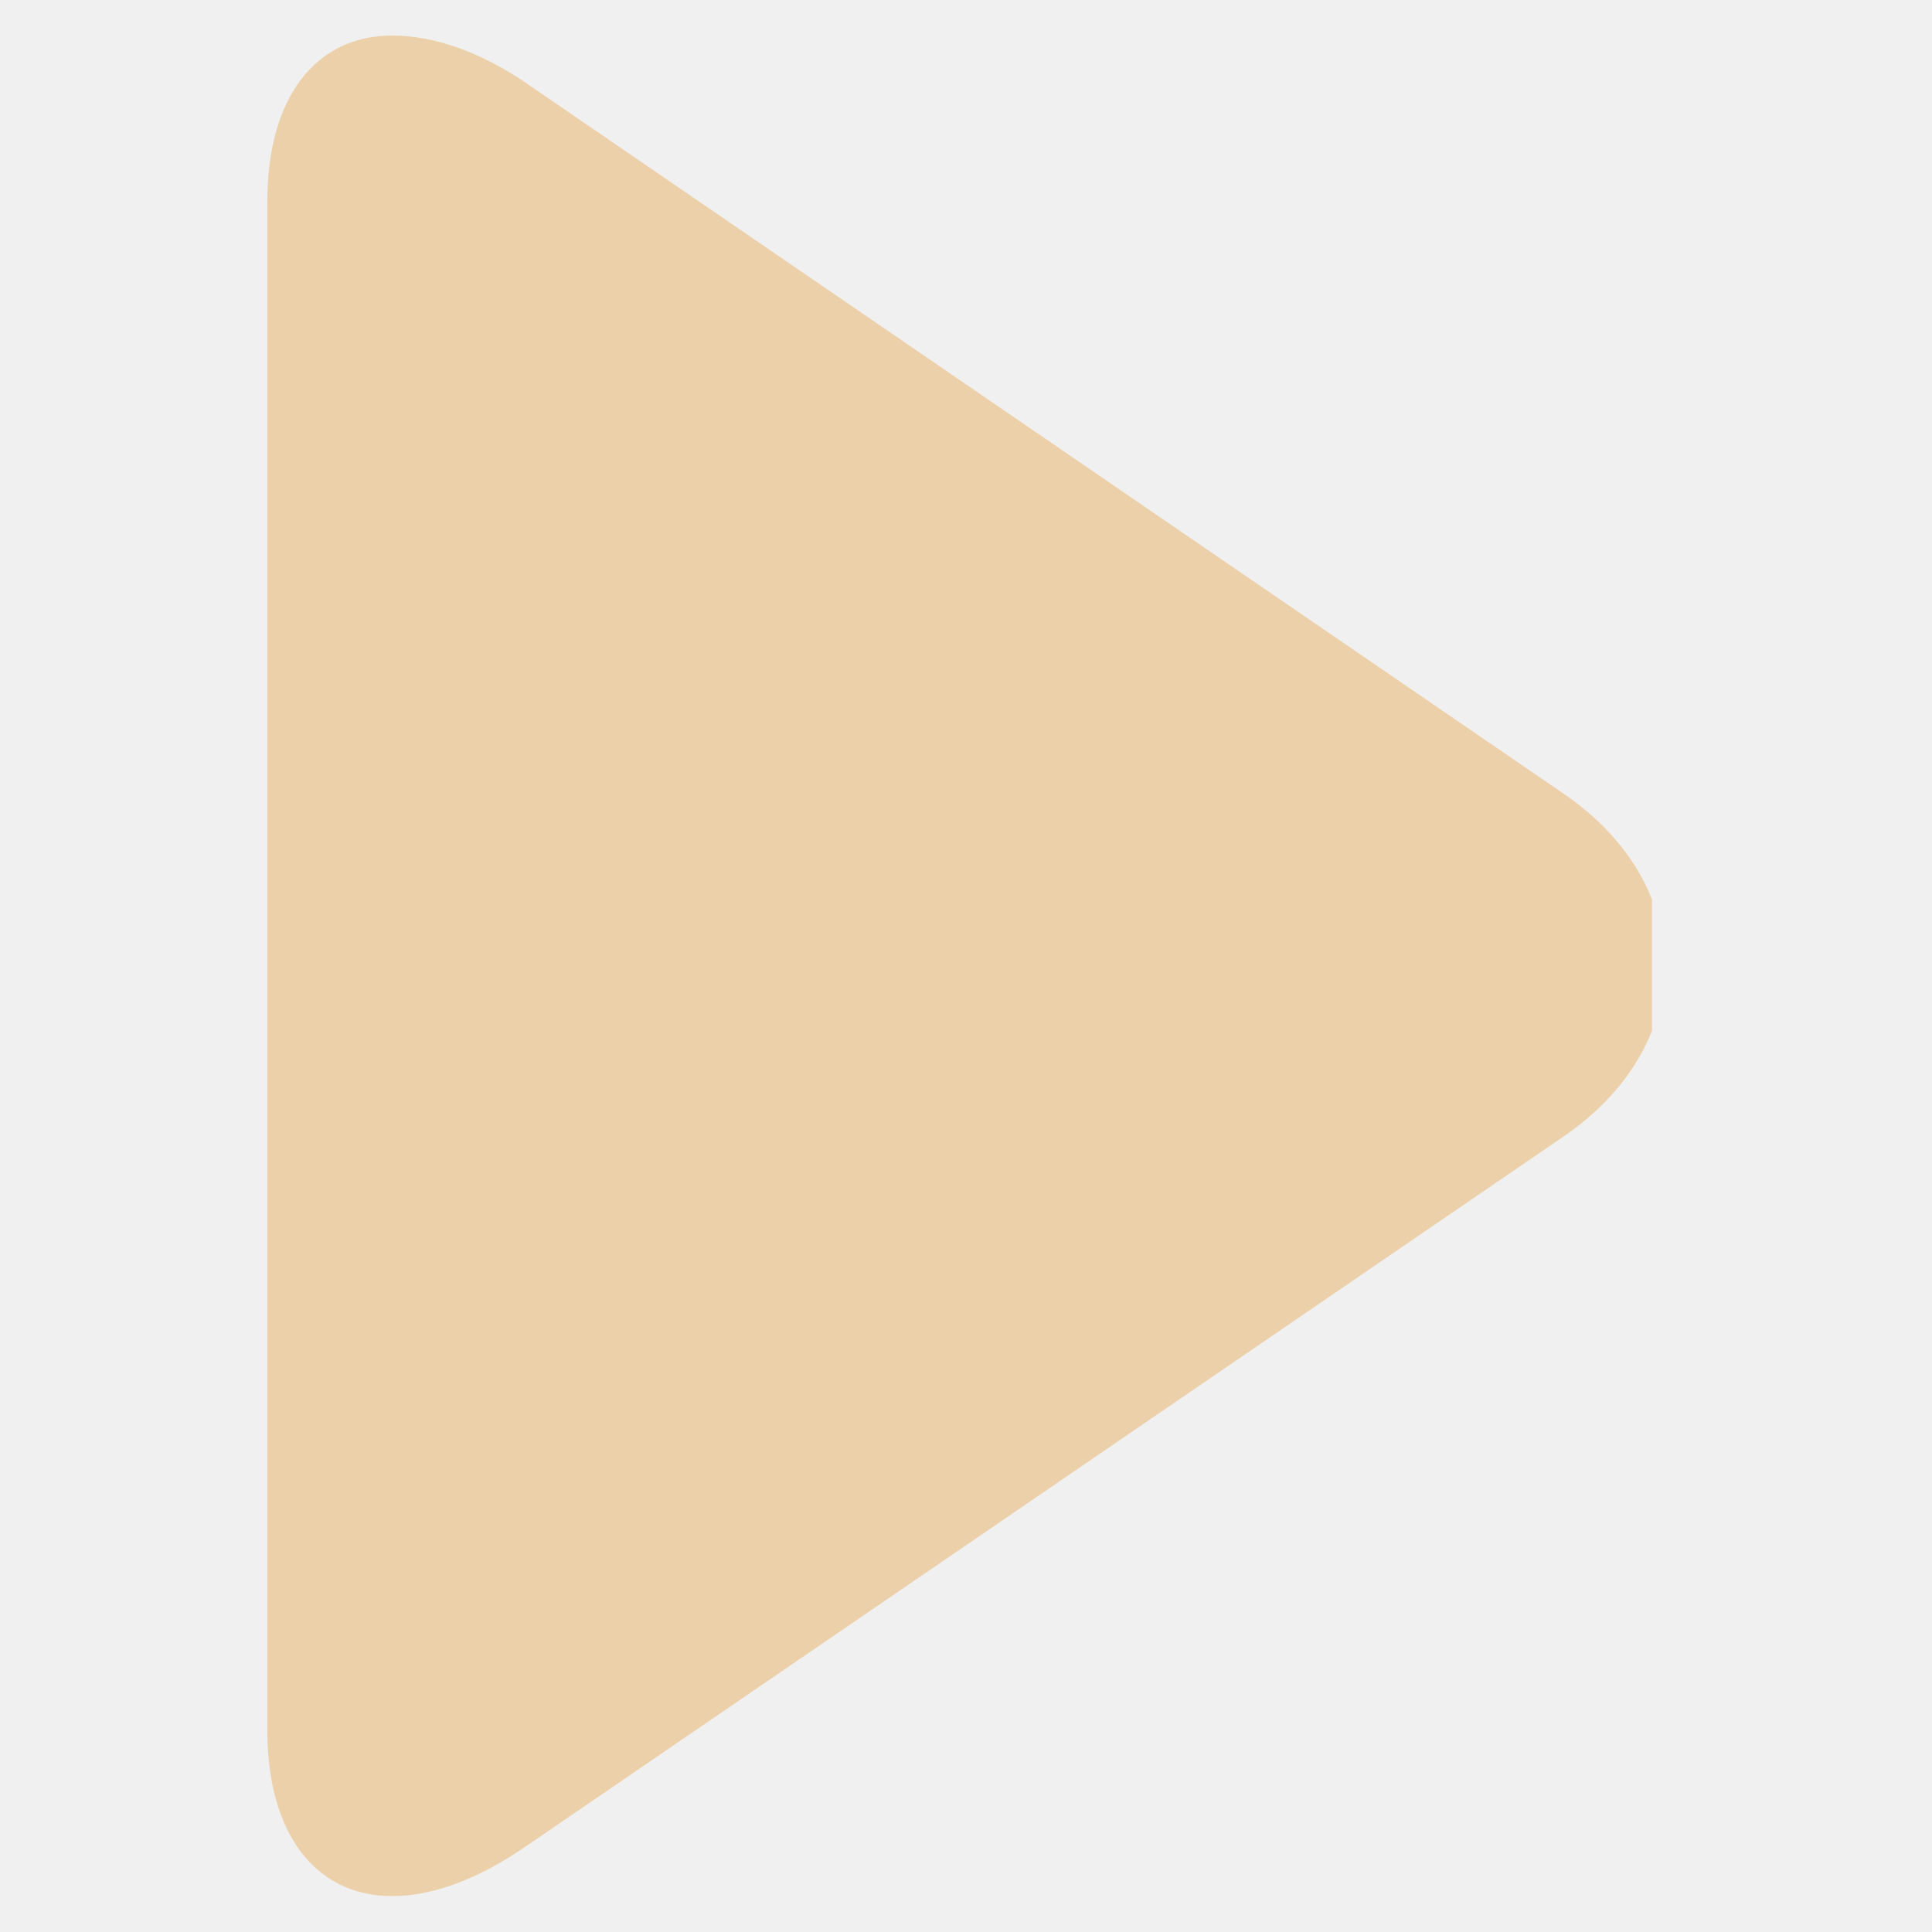
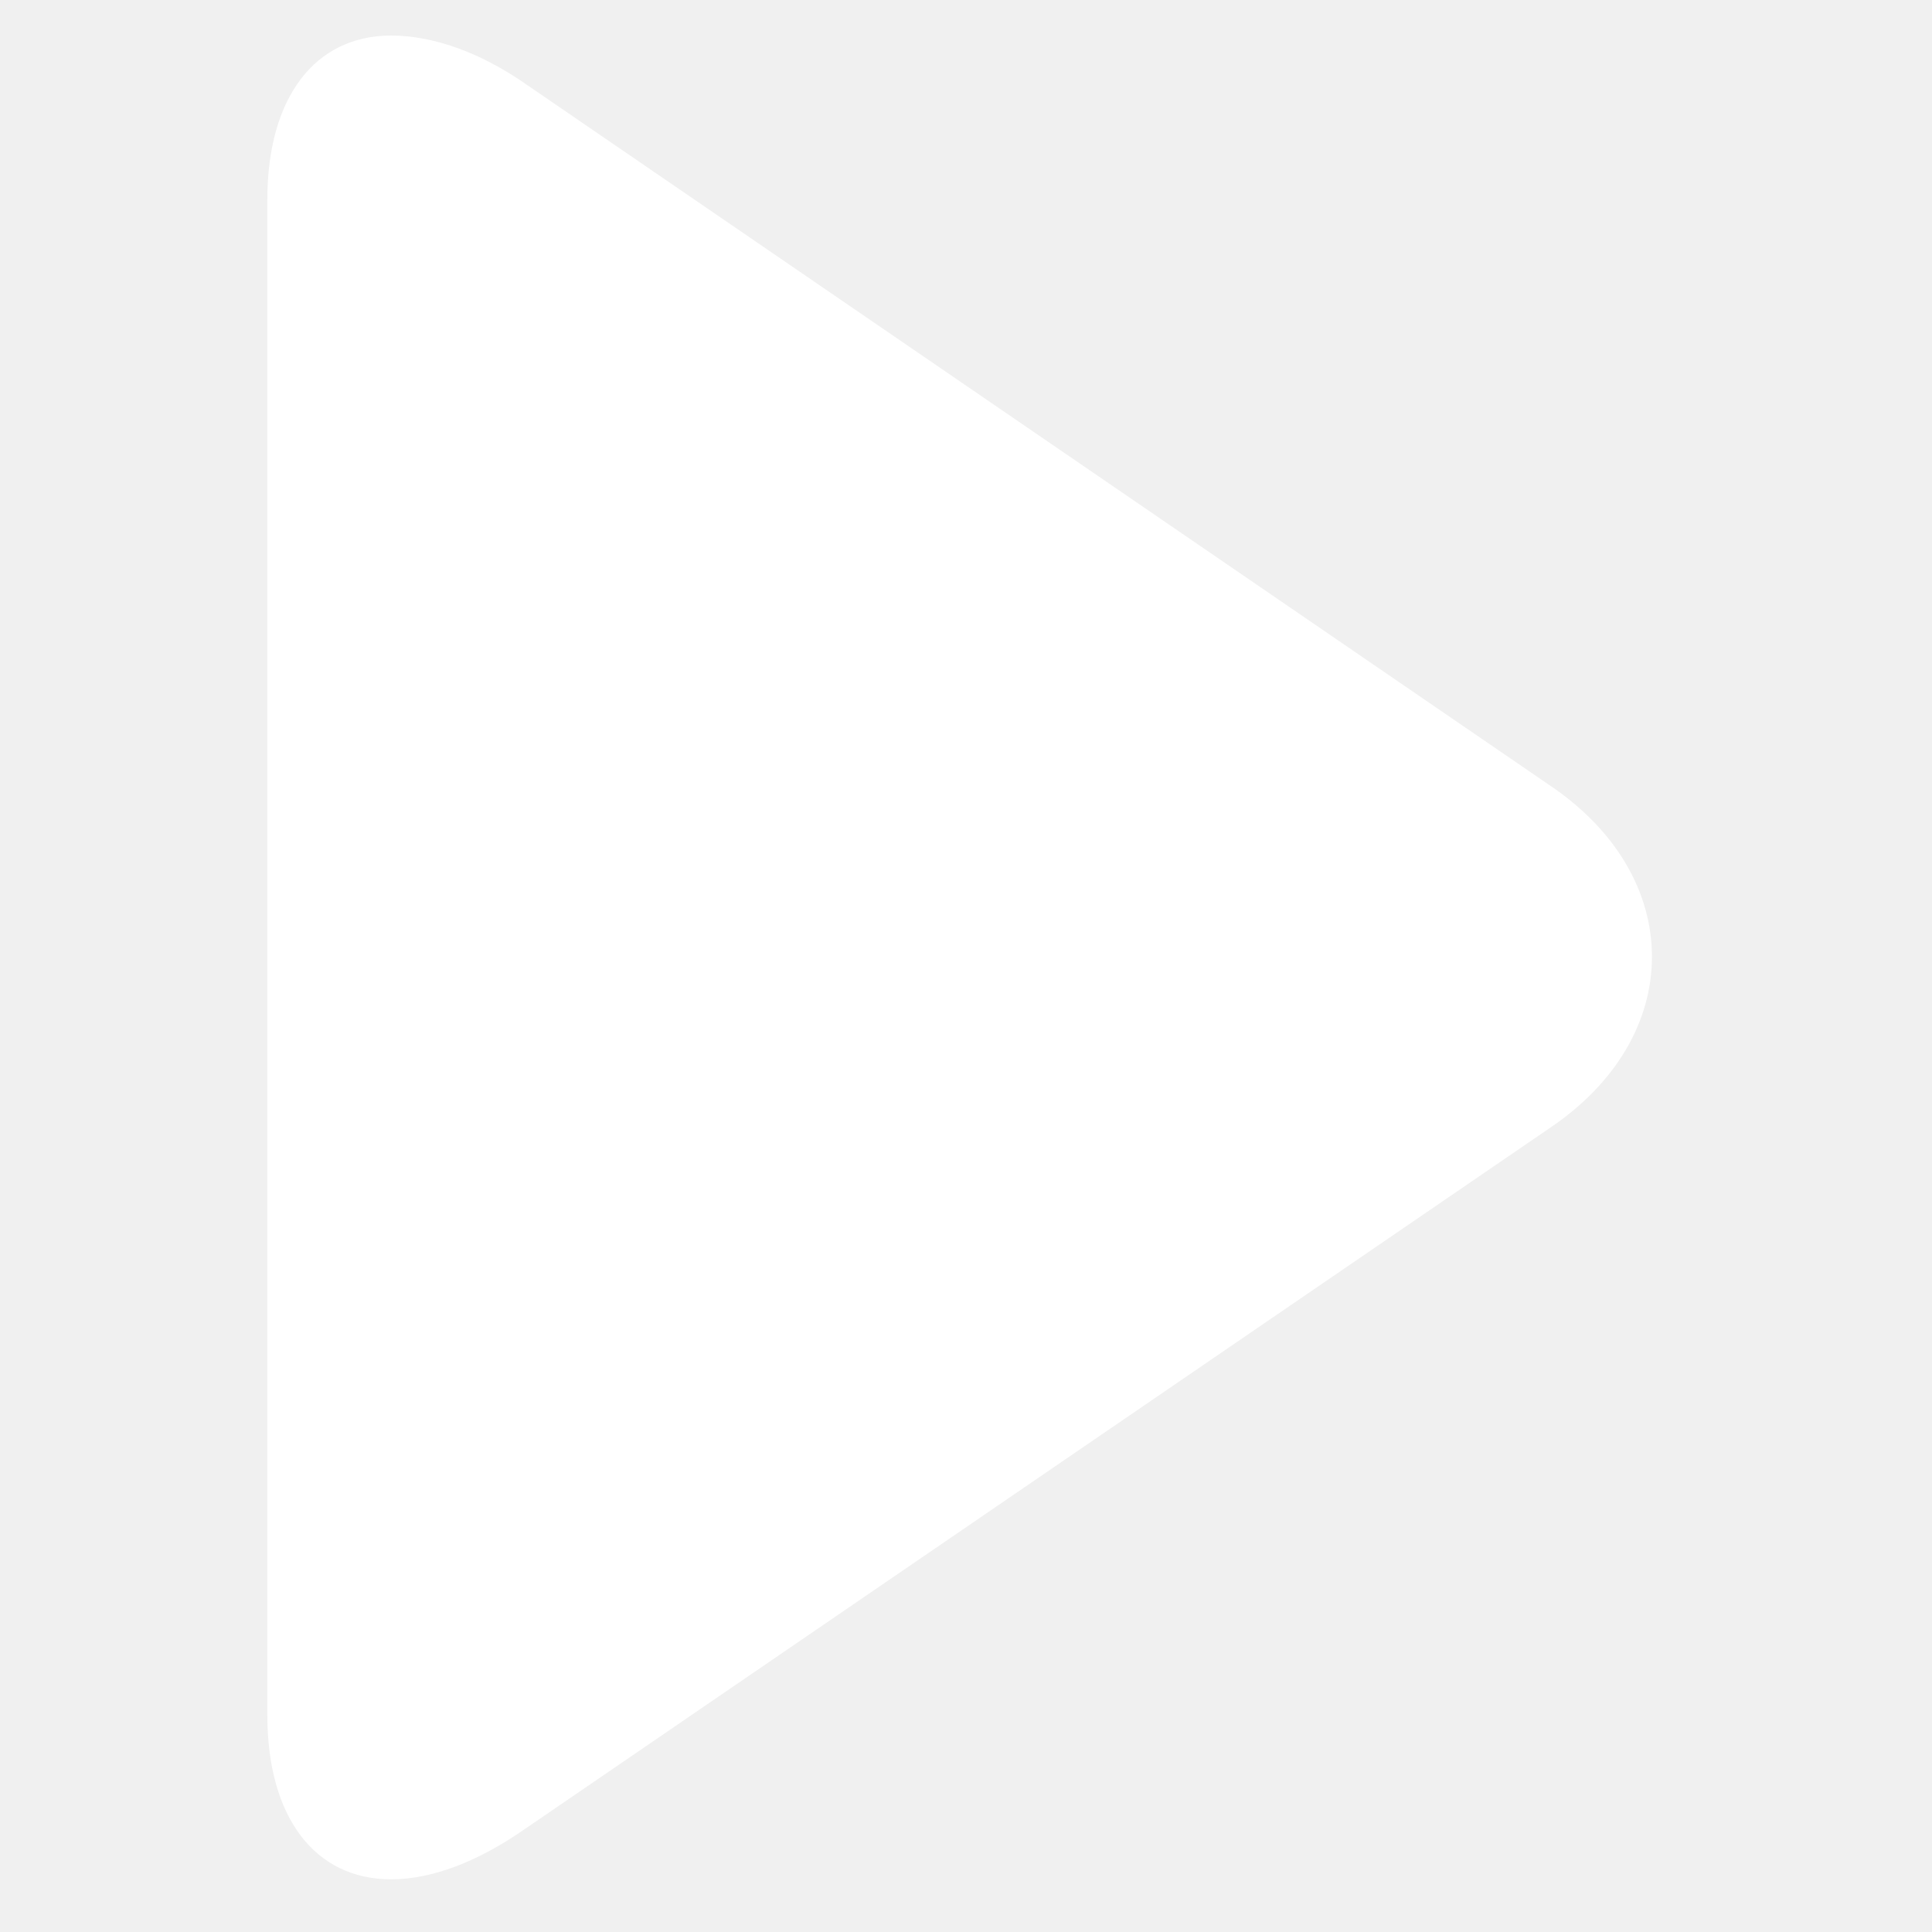
- <svg xmlns="http://www.w3.org/2000/svg" width="60" zoomAndPan="magnify" viewBox="0 0 45 45" height="60" preserveAspectRatio="xMidYMid meet" version="1.0">
+ <svg xmlns="http://www.w3.org/2000/svg" width="60" zoomAndPan="magnify" viewBox="0 0 45 45" height="60" preserveAspectRatio="xMidYMid meet" version="1.2">
  <defs>
-     <clipPath id="1b2cb493eb">
-       <path d="M 6.227 0.805 L 38.477 0.805 L 38.477 44.305 L 6.227 44.305 Z M 6.227 0.805 " clip-rule="nonzero" />
+     <clipPath id="96a5be1d2a">
+       <path d="M 6.227 0.805 L 38.477 0.805 L 38.477 44 L 6.227 44 Z M 6.227 0.805 " />
    </clipPath>
  </defs>
-   <g clip-path="url(#1b2cb493eb)">
-     <path fill="#ecd0a9" d="M 9.137 44.164 C 10.086 44.164 11.168 43.758 12.285 42.98 L 36.371 26.504 C 37.926 25.457 38.77 24 38.77 22.477 C 38.77 20.957 37.926 19.5 36.371 18.453 L 12.316 1.977 C 11.199 1.199 10.086 0.828 9.137 0.828 C 7.344 0.828 6.227 2.281 6.227 4.684 L 6.227 40.305 C 6.227 42.707 7.344 44.164 9.137 44.164 Z M 9.137 44.164 " fill-opacity="1" fill-rule="nonzero" />
+   <g id="bf2d809ac1">
+     <g clip-rule="nonzero" clip-path="url(#96a5be1d2a)">
+       <path style=" stroke:none;fill-rule:nonzero;fill:#ffffff;fill-opacity:1;" d="M 9.109 43.773 C 10.051 43.773 11.121 43.371 12.23 42.598 L 36.098 26.273 C 37.641 25.234 38.477 23.793 38.477 22.285 C 38.477 20.773 37.641 19.332 36.098 18.293 L 12.262 1.969 C 11.156 1.195 10.051 0.828 9.109 0.828 C 7.336 0.828 6.227 2.27 6.227 4.648 L 6.227 39.949 C 6.227 42.332 7.336 43.773 9.109 43.773 Z M 9.109 43.773 " />
+     </g>
  </g>
</svg>
